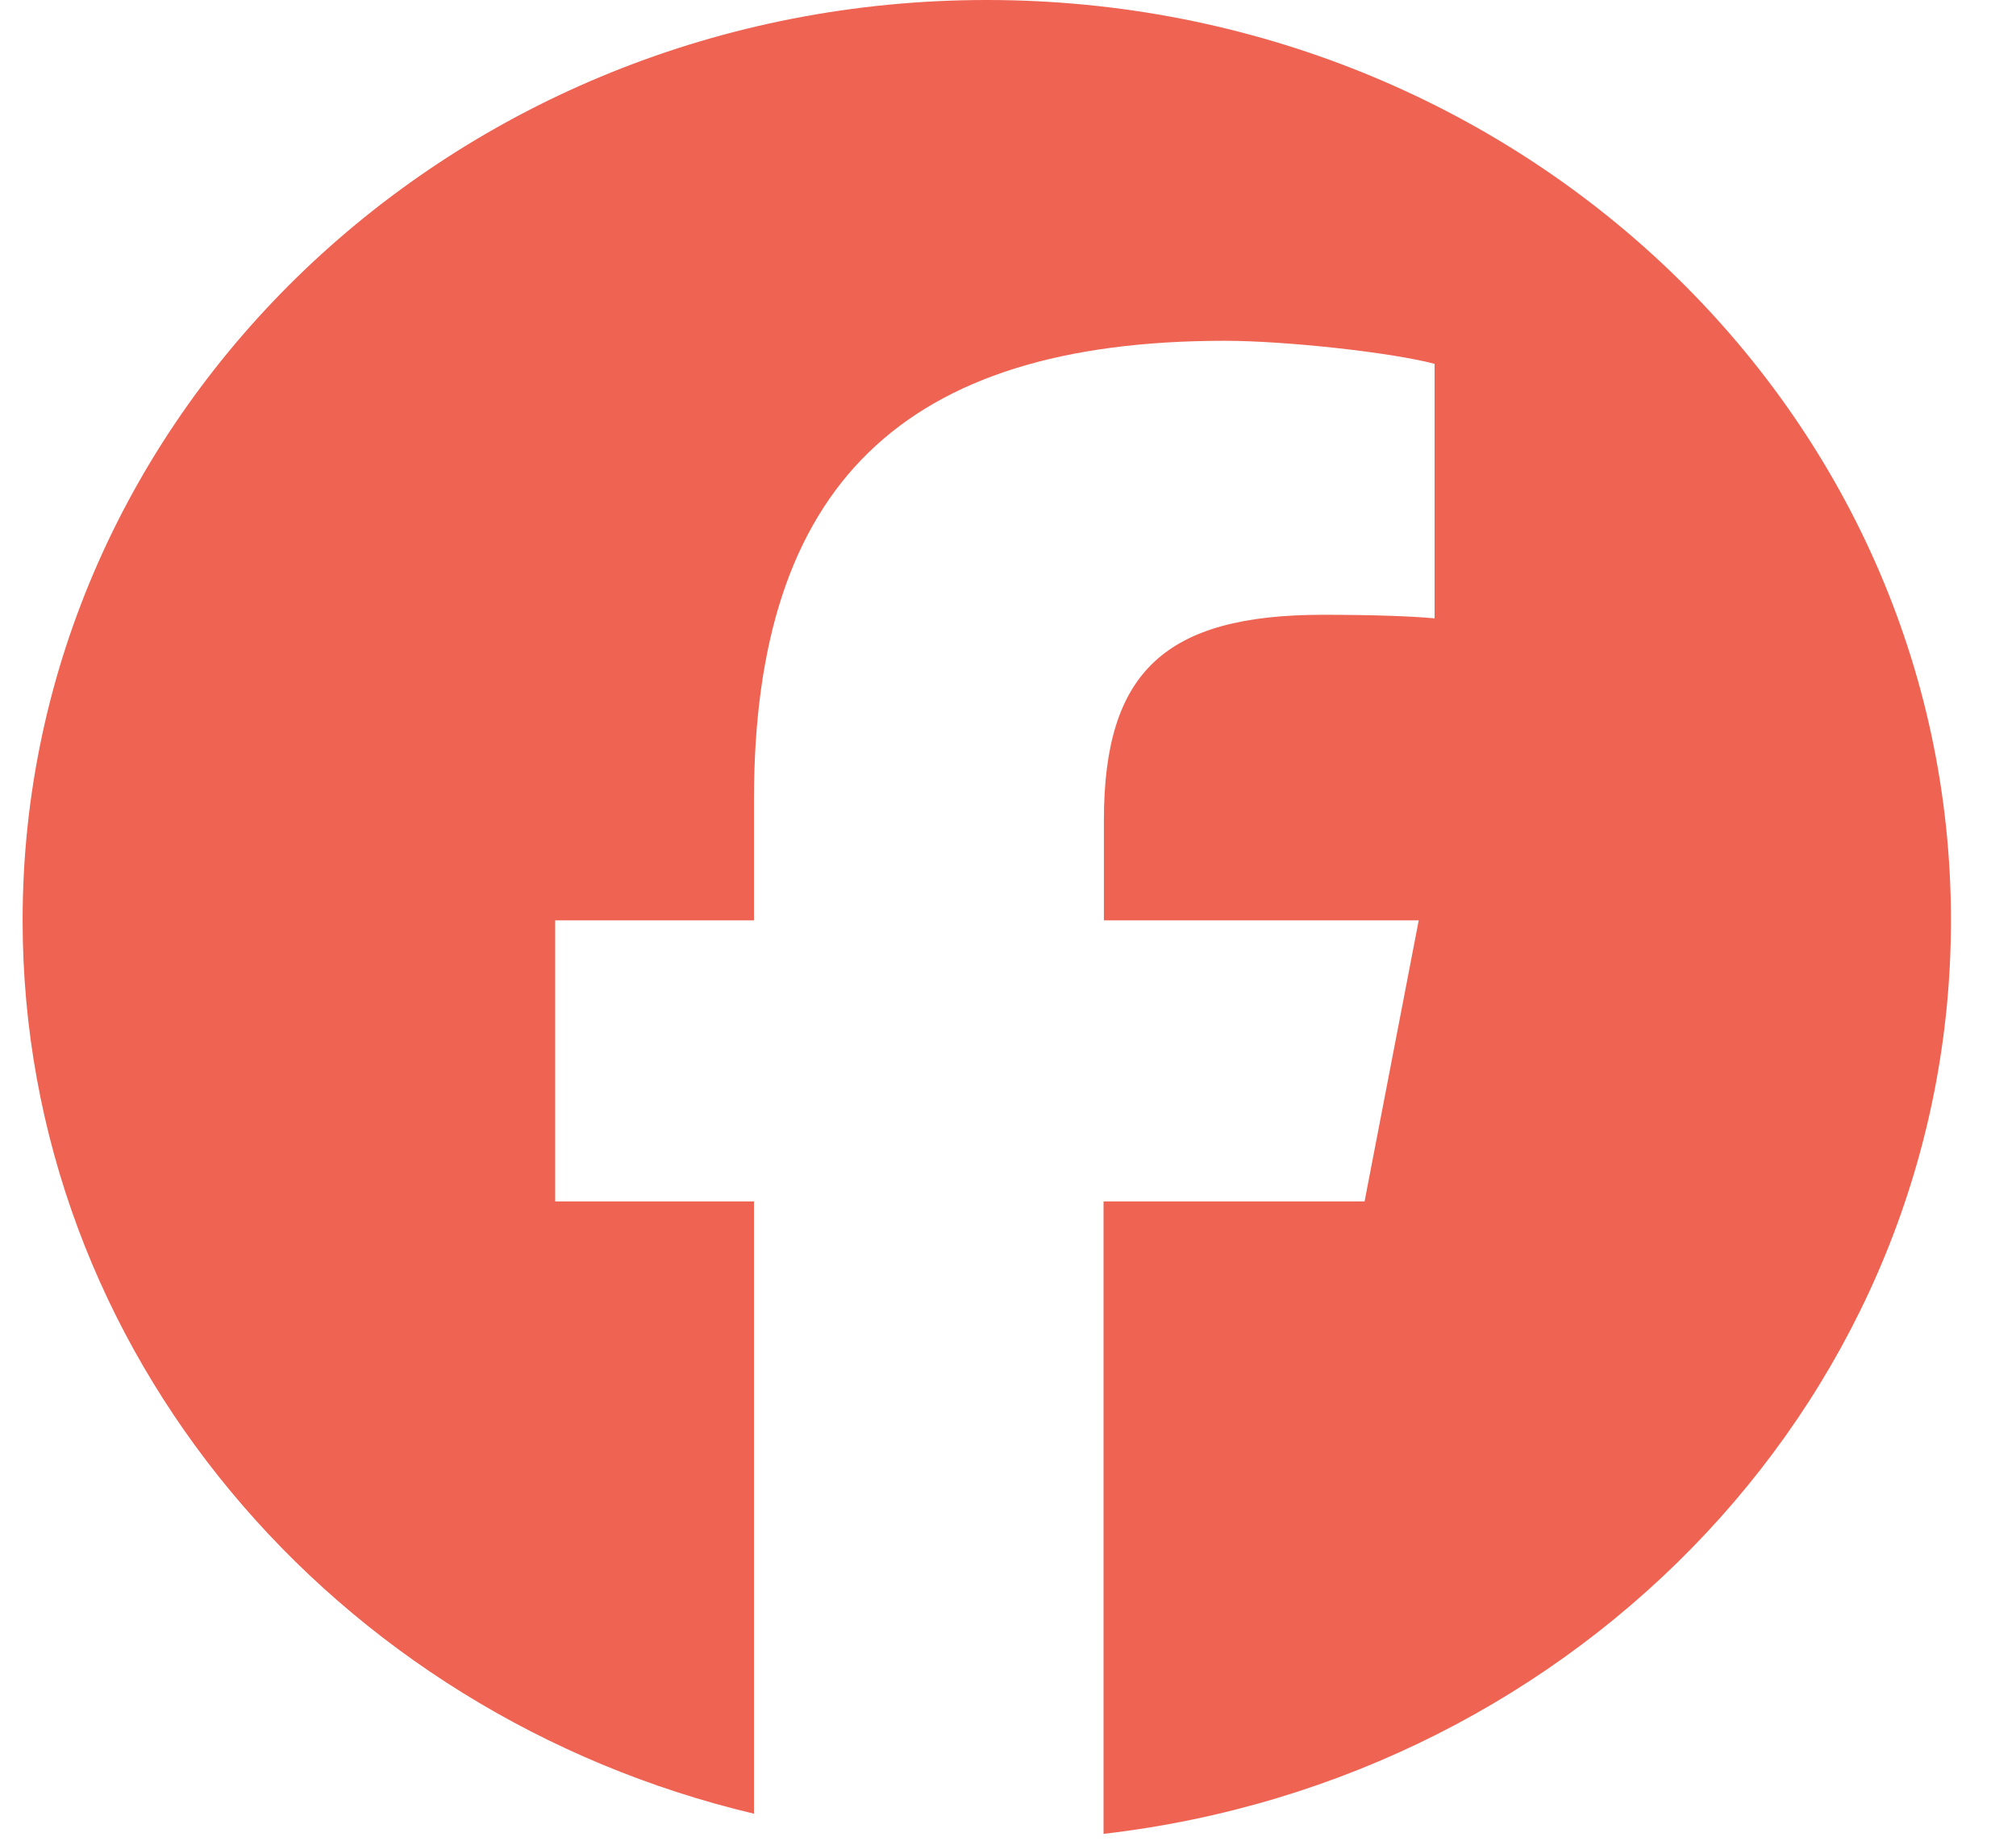
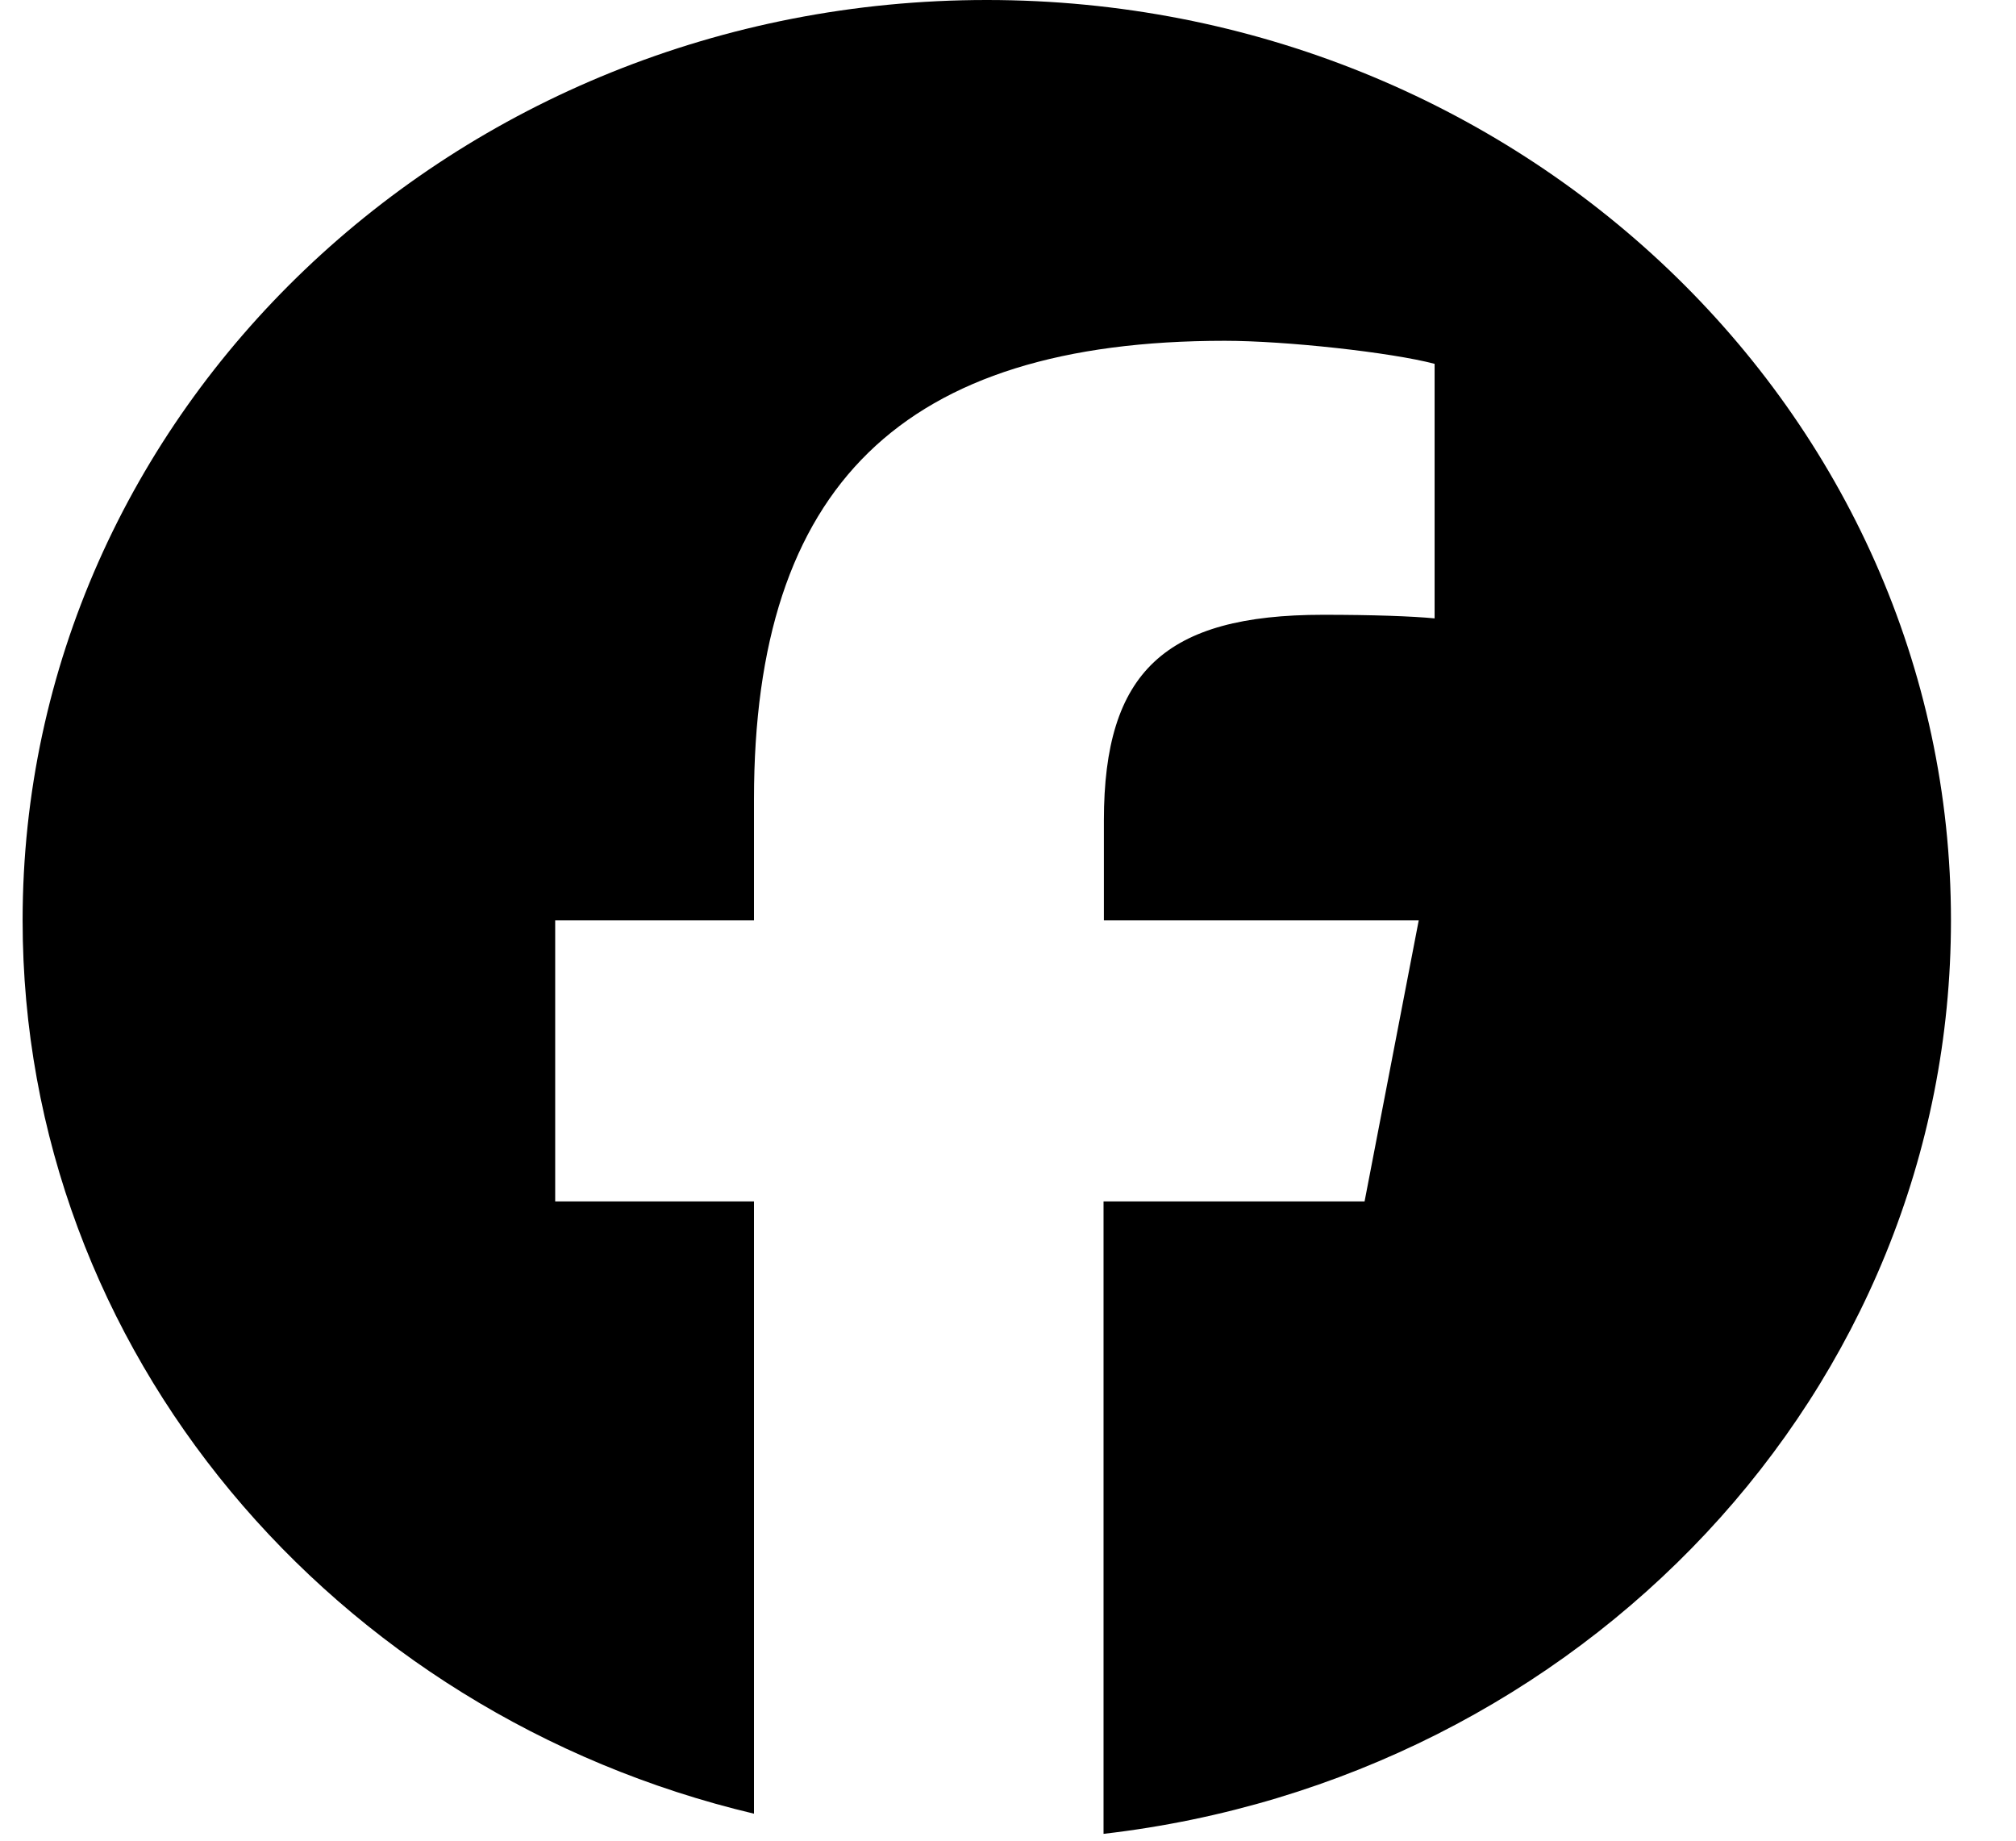
<svg xmlns="http://www.w3.org/2000/svg" width="23" height="21" viewBox="0 0 23 21" fill="none">
-   <path d="M22.258 10.5C22.258 4.7 17.334 0 11.258 0C5.182 0 0.258 4.7 0.258 10.5C0.258 15.422 3.811 19.556 8.602 20.692V13.707H6.334V10.5H8.602V9.118C8.602 5.545 10.295 3.888 13.973 3.888C14.669 3.888 15.873 4.02 16.367 4.151V7.055C16.109 7.03 15.658 7.014 15.095 7.014C13.29 7.014 12.594 7.666 12.594 9.36V10.5H16.186L15.568 13.707H12.59V20.922C18.038 20.294 22.258 15.869 22.258 10.5Z" fill="#EE6352" />
+   <path d="M22.258 10.5C22.258 4.7 17.334 0 11.258 0C5.182 0 0.258 4.7 0.258 10.5C0.258 15.422 3.811 19.556 8.602 20.692V13.707H6.334V10.5H8.602V9.118C8.602 5.545 10.295 3.888 13.973 3.888C14.669 3.888 15.873 4.02 16.367 4.151V7.055C16.109 7.03 15.658 7.014 15.095 7.014C13.29 7.014 12.594 7.666 12.594 9.36V10.5H16.186L15.568 13.707H12.59V20.922C18.038 20.294 22.258 15.869 22.258 10.5Z" fill="black" />
</svg>
